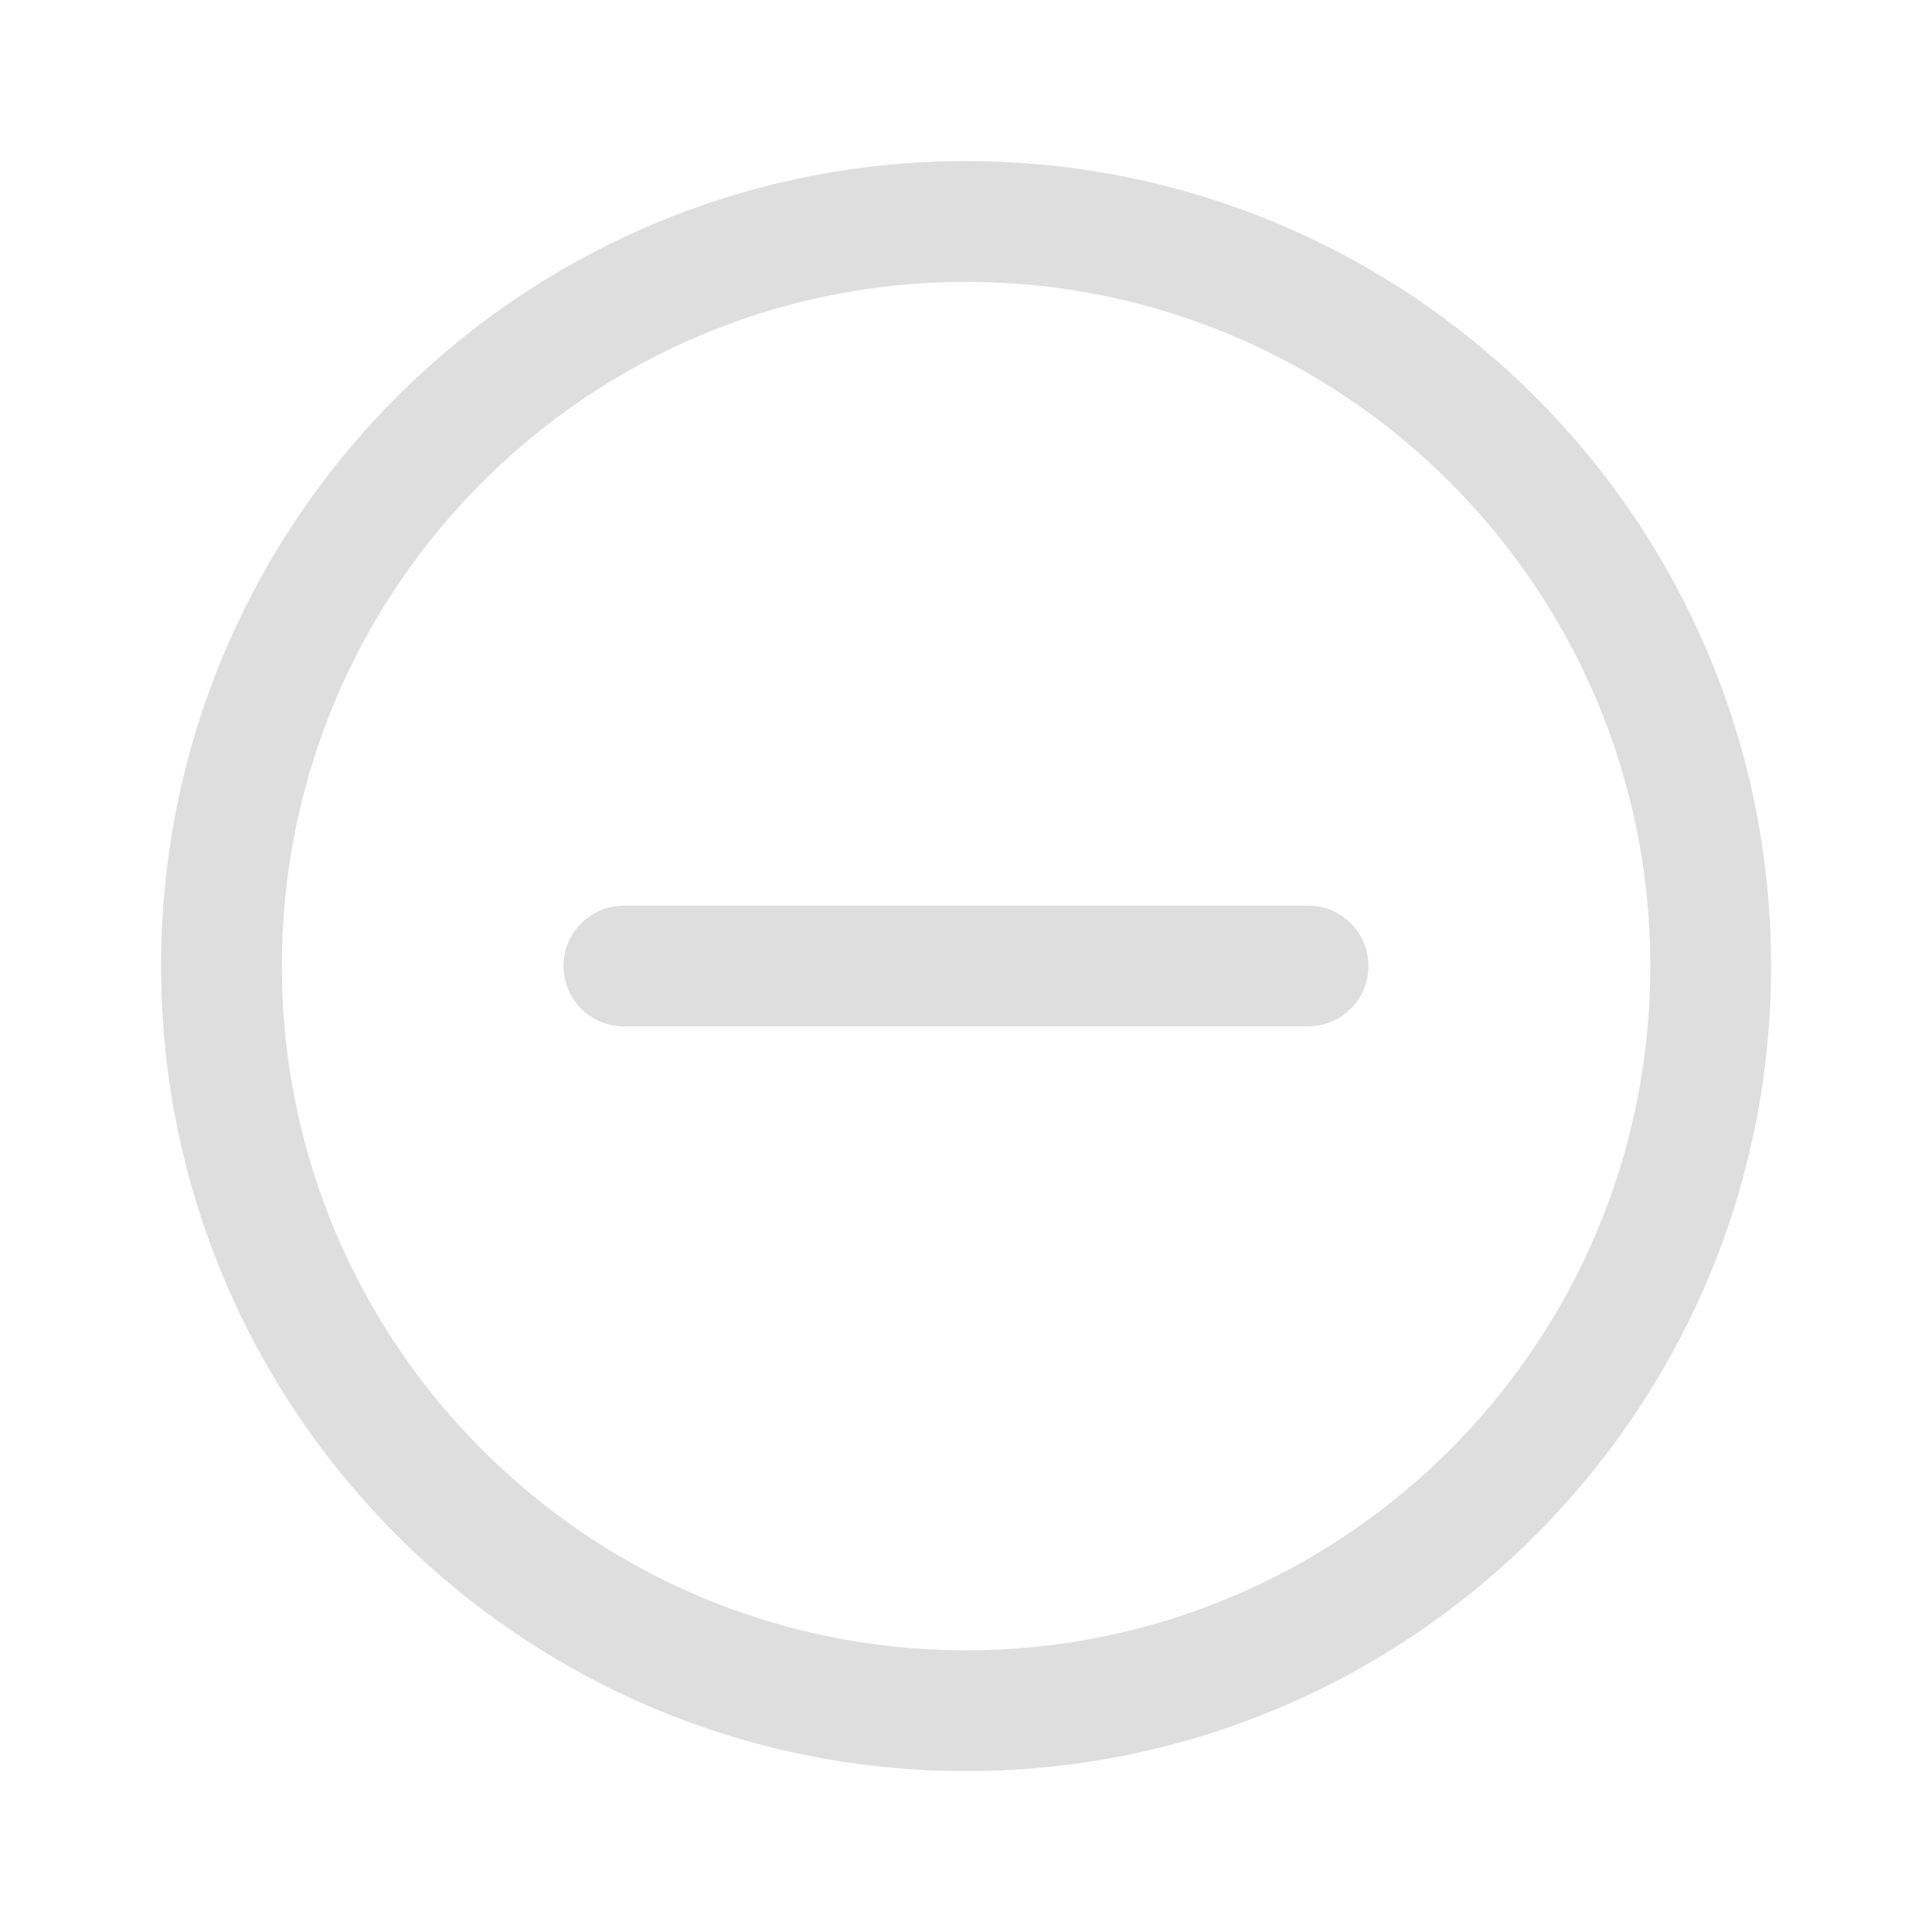
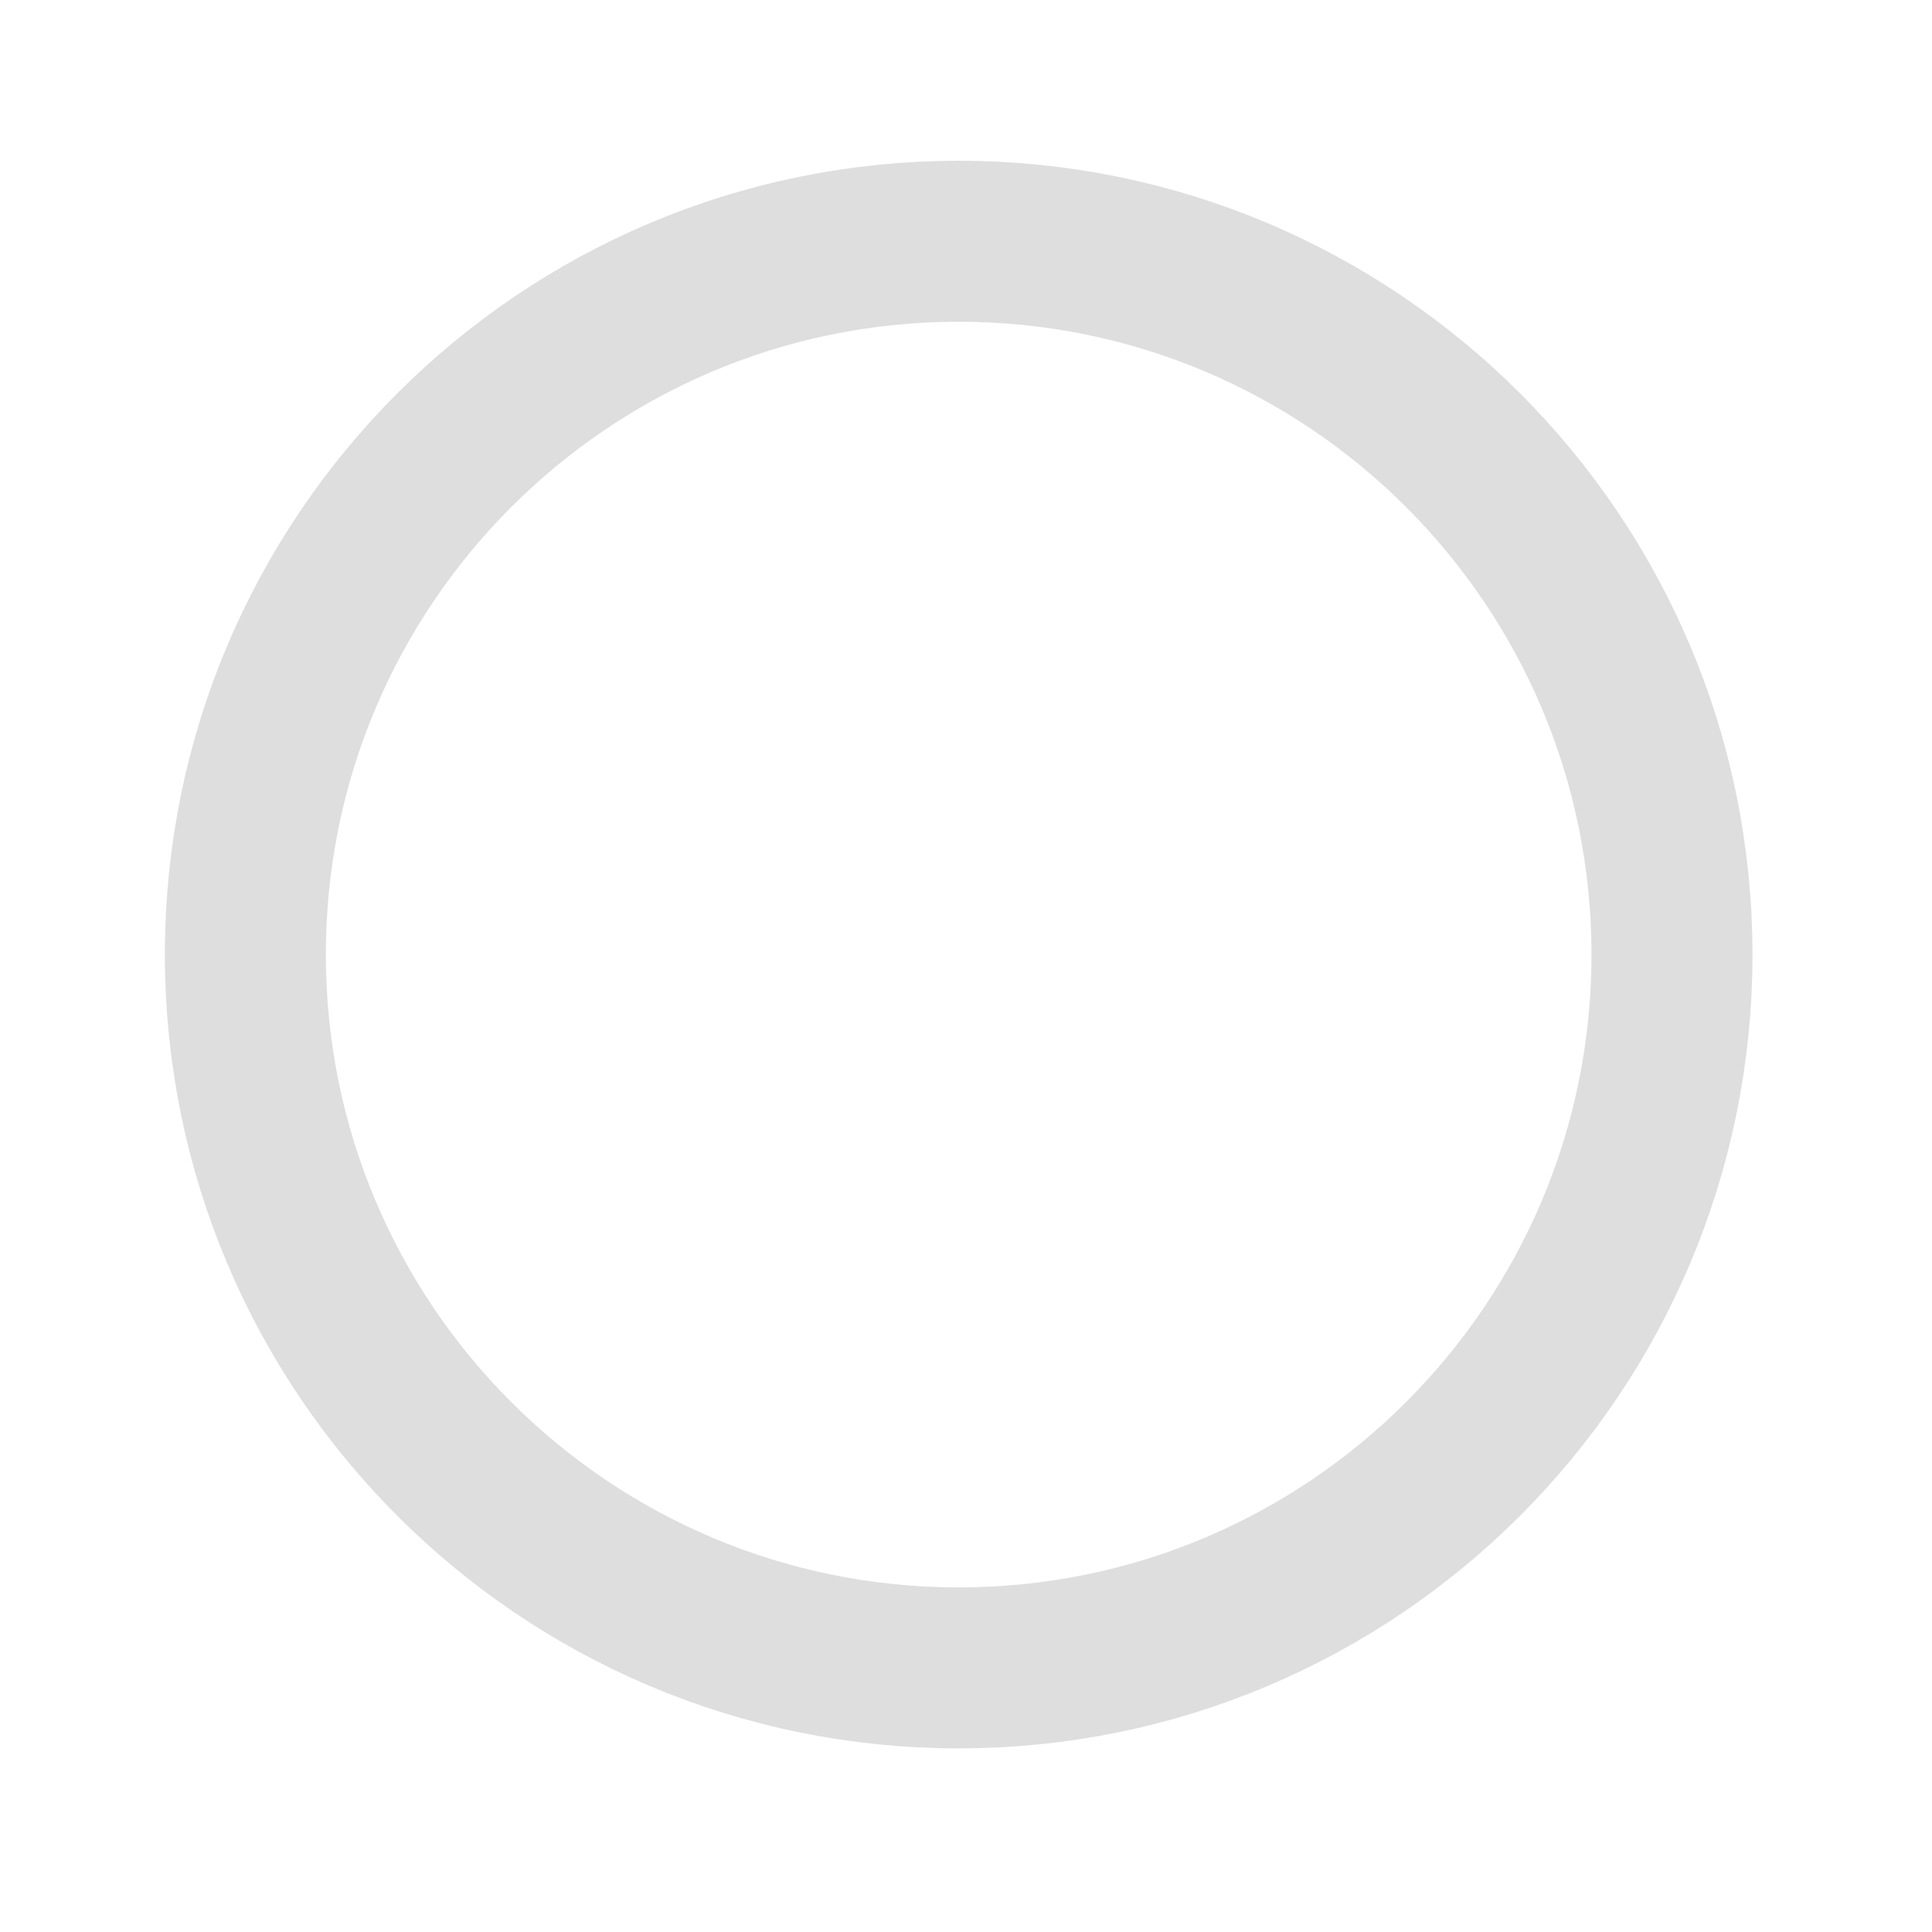
- <svg xmlns="http://www.w3.org/2000/svg" width="50px" height="50px" viewBox="0 0 24 24" version="1.1" fill="#000000">
+ <svg xmlns="http://www.w3.org/2000/svg" width="28px" height="28px" viewBox="0 0 24 24" version="1.1" fill="#000000">
  <g id="SVGRepo_bgCarrier" stroke-width="0" />
  <g id="SVGRepo_tracerCarrier" stroke-linecap="round" stroke-linejoin="round" />
  <g id="SVGRepo_iconCarrier">
-     <g id="🔍-Product-Icons" stroke="none" stroke-width="1" fill="none" fill-rule="evenodd">
-       <g id="ic_fluent_block_24_regular" fill="#dedede" fill-rule="nonzero">
-         <path d="M12.001,2.001 C17.524,2.001 22.001,6.478 22.001,12.001 C22.001,17.524 17.524,22.001 12.001,22.001 C6.478,22.001 2.001,17.524 2.001,12.001 C2.001,6.478 6.478,2.001 12.001,2.001 Z M12.001,3.501 C7.306,3.501 3.501,7.306 3.501,12.001 C3.501,16.695 7.306,20.501 12.001,20.501 C16.695,20.501 20.501,16.695 20.501,12.001 C20.501,7.306 16.695,3.501 12.001,3.501 Z M7.75,11.25 L16.25,11.25 C16.664,11.25 17,11.586 17,12 C17,12.38 16.718,12.693 16.352,12.743 L16.25,12.75 L7.75,12.75 C7.336,12.75 7,12.414 7,12 C7,11.62 7.282,11.307 7.648,11.257 L7.75,11.25 L16.25,11.25 L7.75,11.25 Z" id="🎨-Color"> </path>
-       </g>
+     <g>
+       <ellipse style="fill: none; stroke-dasharray: 0; stroke-width: 2px; stroke: rgb(222, 222, 222);" cx="11.909" cy="11.858" rx="8.861" ry="8.861" />
    </g>
  </g>
</svg>
